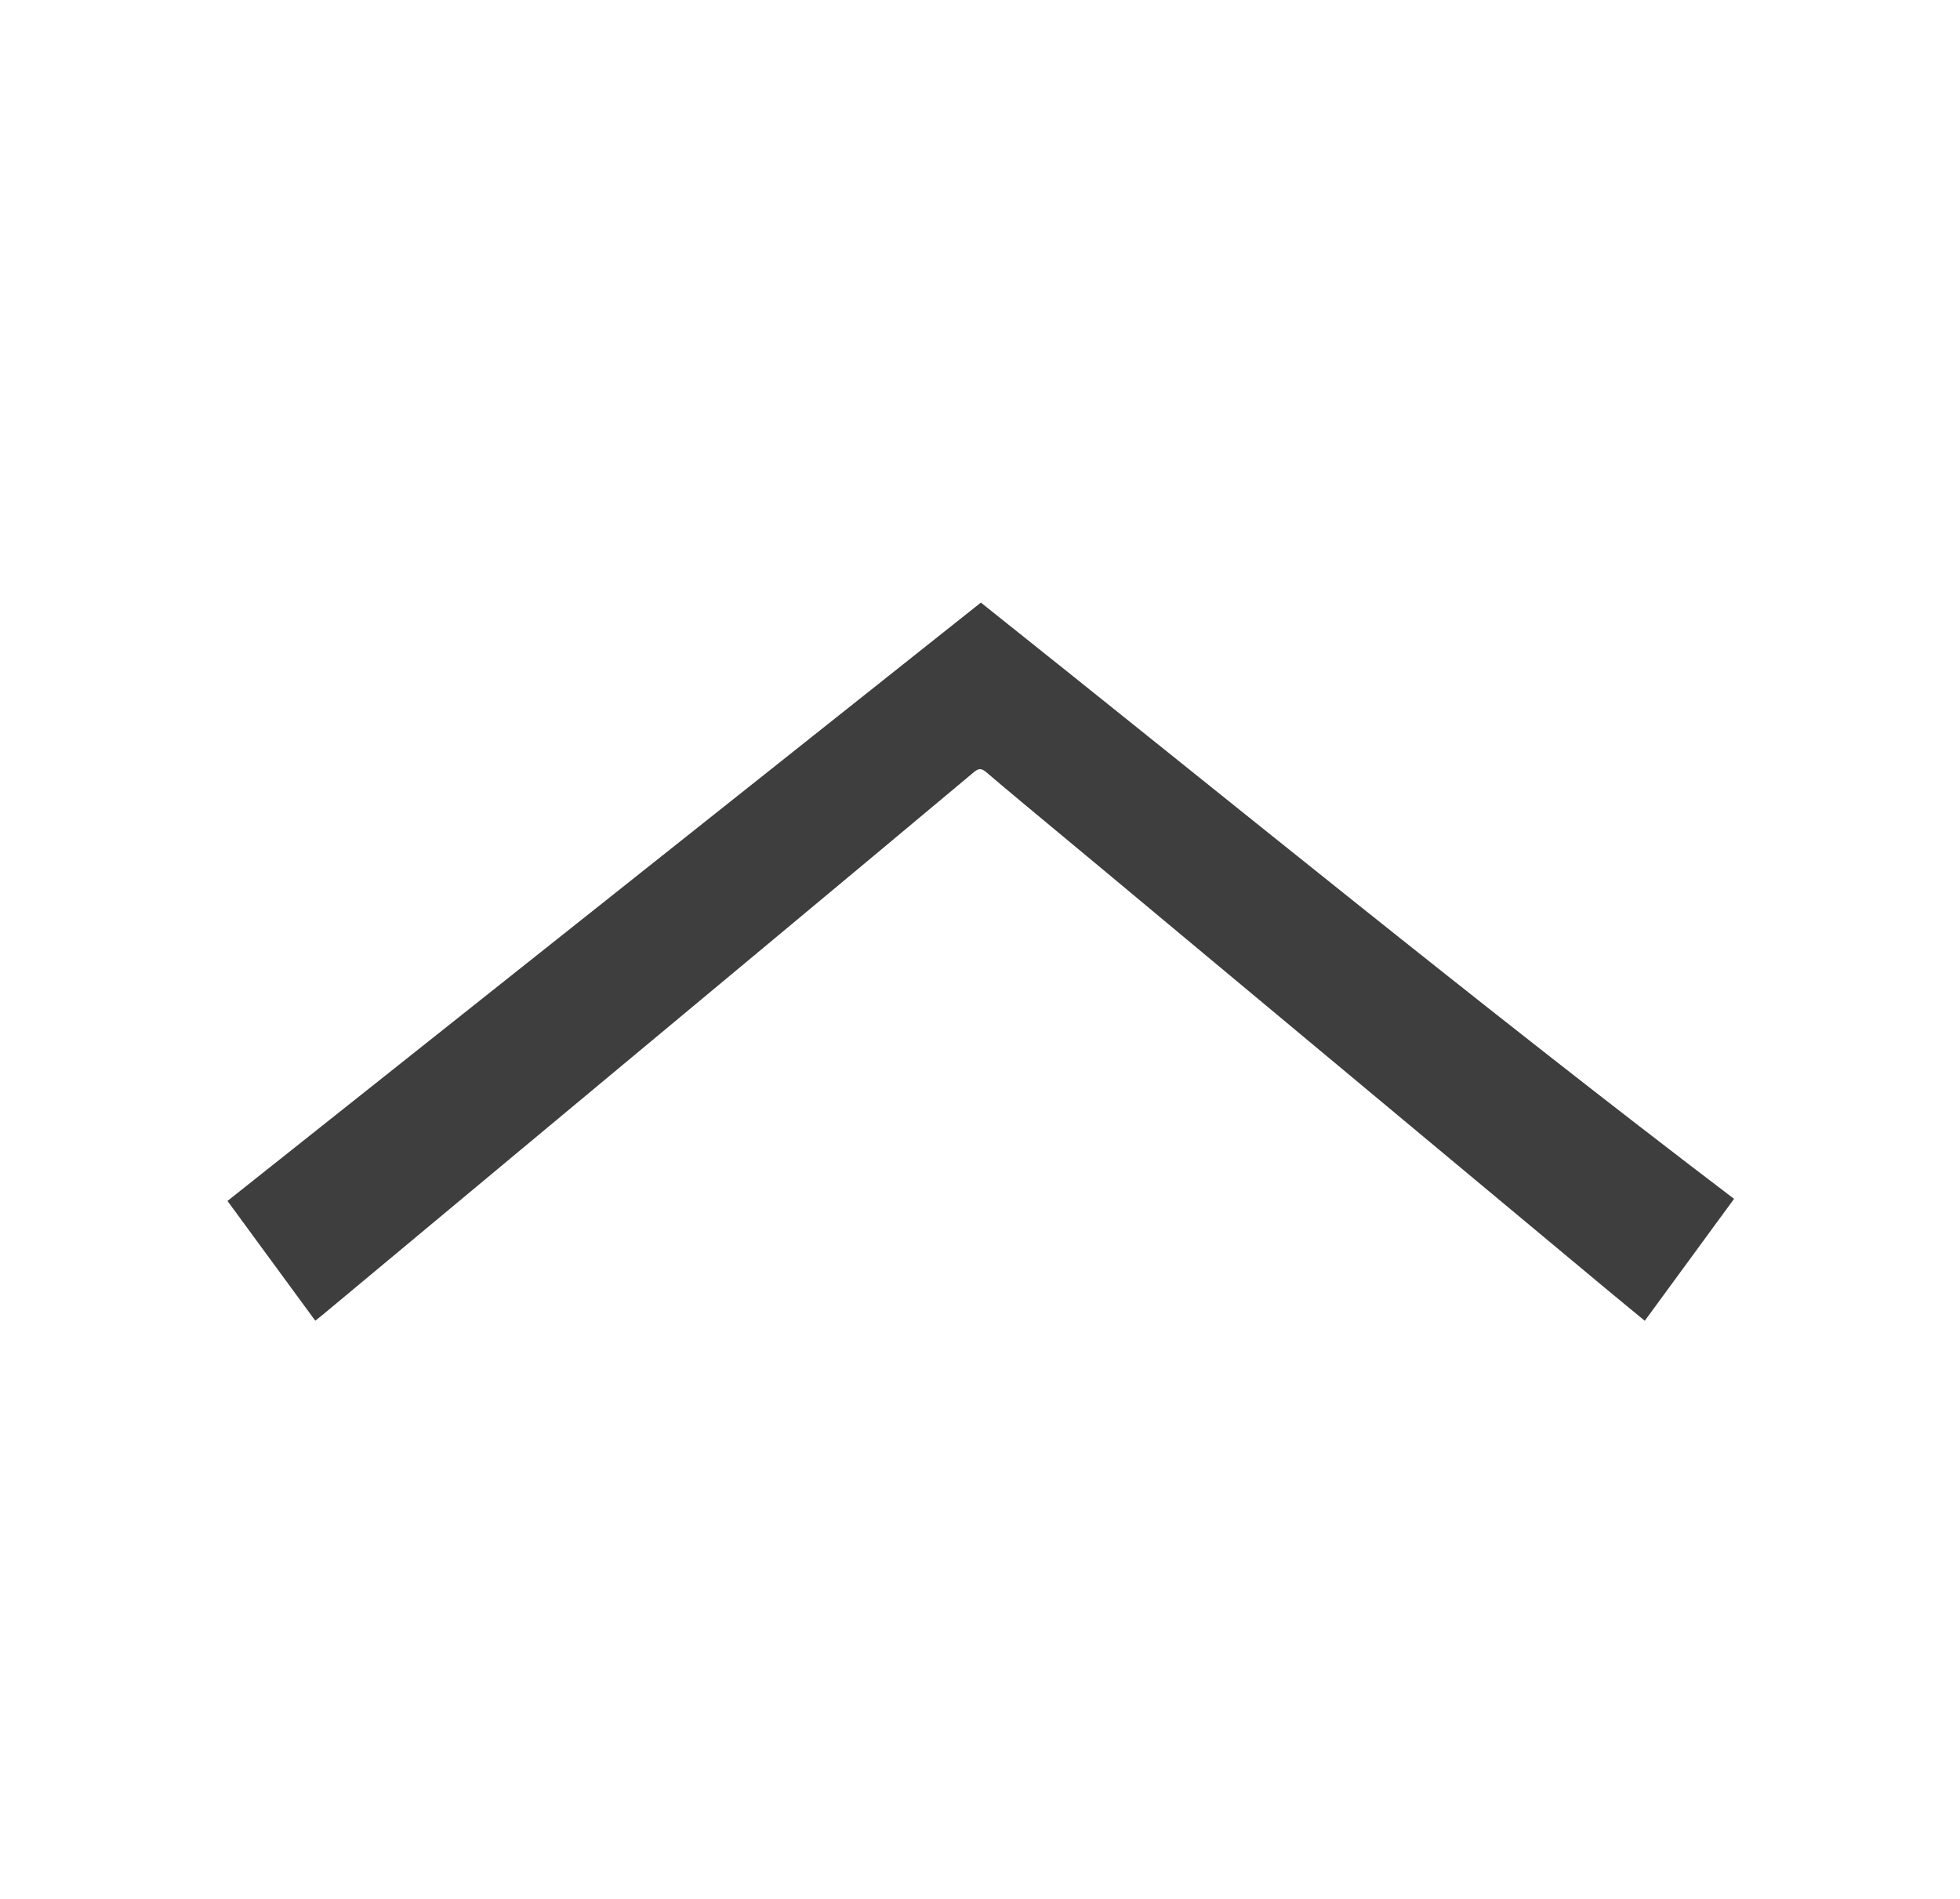
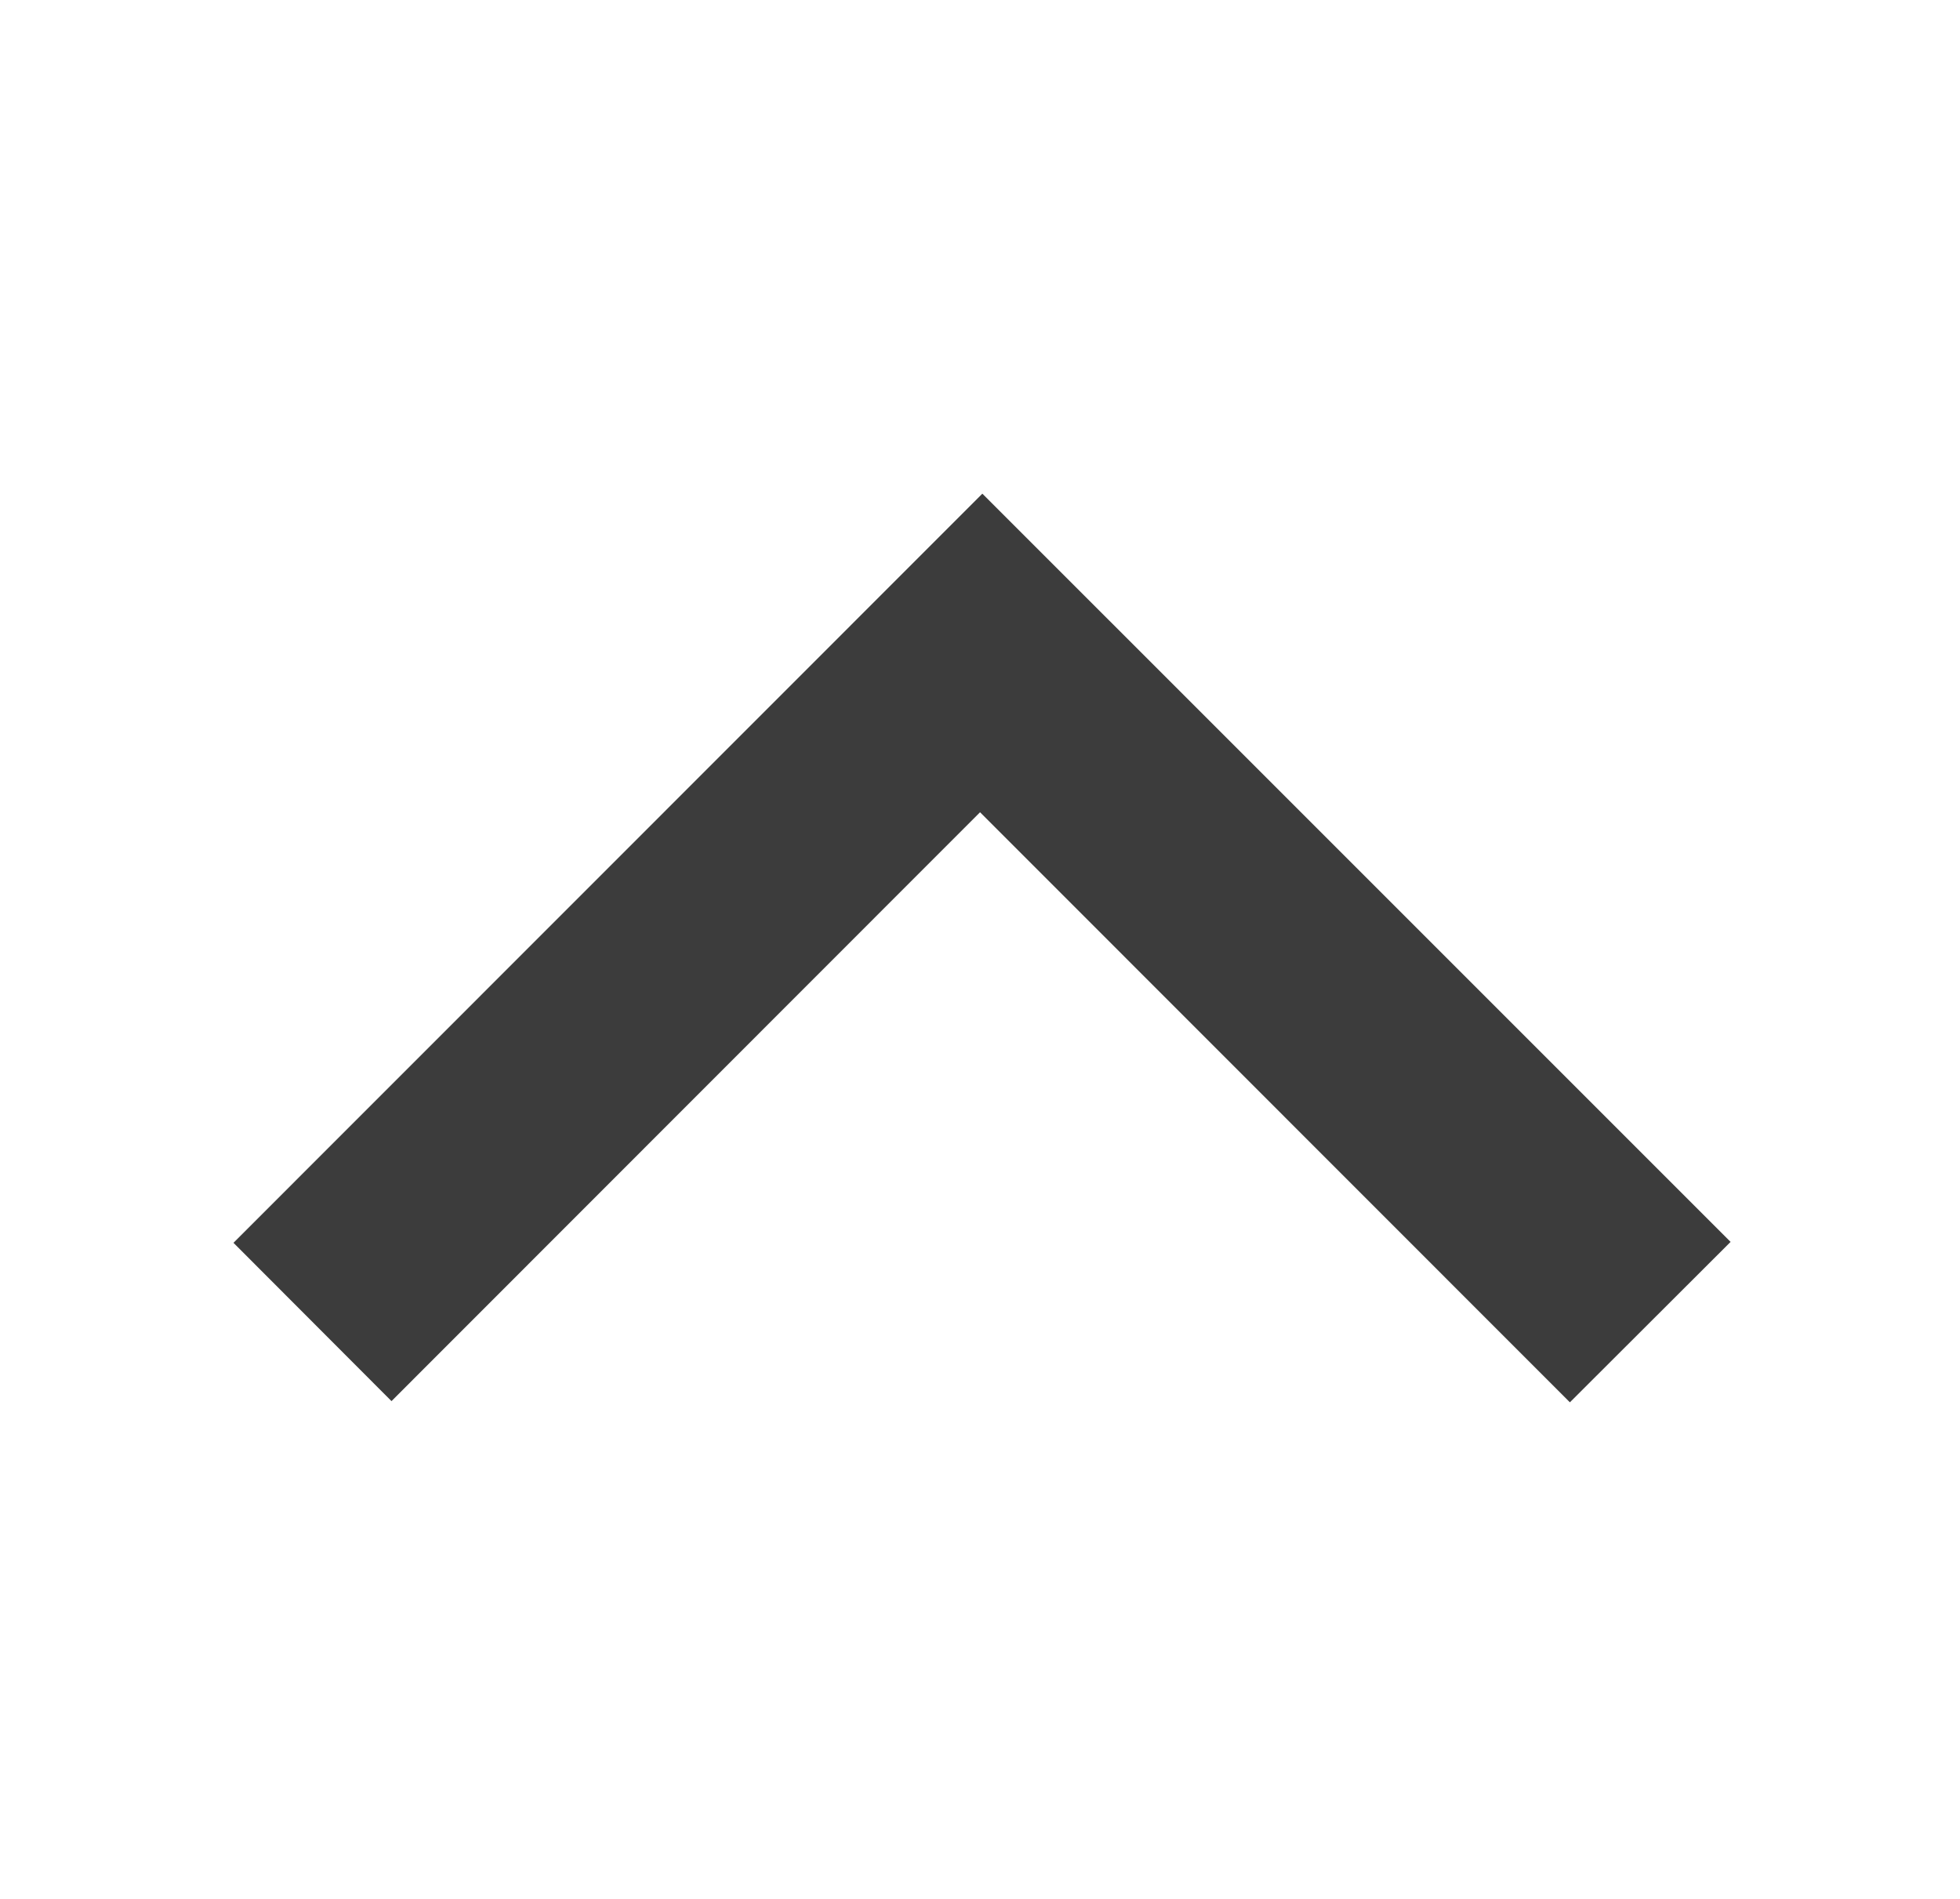
<svg xmlns="http://www.w3.org/2000/svg" id="Layer_1" data-name="Layer 1" viewBox="0 0 1115 1080">
  <defs>
    <style>
      .cls-1 {
-         fill: #3e3e3e;
+         fill: #3c3c3c;
      }
    </style>
  </defs>
-   <path class="cls-1" d="m986.46,681.96c-17.04,23.26-33.75,46.08-50.78,69.34-7.45-6.14-14.74-12.09-21.96-18.11-76.29-63.55-152.56-127.1-228.84-190.66-18.11-15.09-36.2-30.19-54.31-45.28-9.58-7.98-19.2-15.93-28.78-23.92-13.59-11.32-27.25-22.56-40.7-34.05-2.71-2.31-4.31-2.37-7.06-.06-37.8,31.66-75.69,63.21-113.57,94.76-51.2,42.64-102.43,85.26-153.64,127.9-34.43,28.67-68.85,57.36-103.28,86.04-1.28,1.06-2.6,2.07-4.19,3.33-16.87-23-33.66-45.9-49.94-68.11,142.85-113.45,285.53-226.76,428.59-340.37,142.1,113.18,283.04,228.62,428.48,339.19Z" />
+   <path class="cls-1" d="m893.08,797.69c-111.72-111.76-223.37-223.45-335.55-335.66-111.88,111.93-223.45,223.55-334.82,334.97-30.53-30.59-60.86-60.97-89.89-90.05,141.77-141.81,284.05-284.13,426.02-426.14,141.33,141.32,283.42,283.4,425.65,425.62-30.12,30.07-60.47,60.37-91.41,91.25Z" />
</svg>
